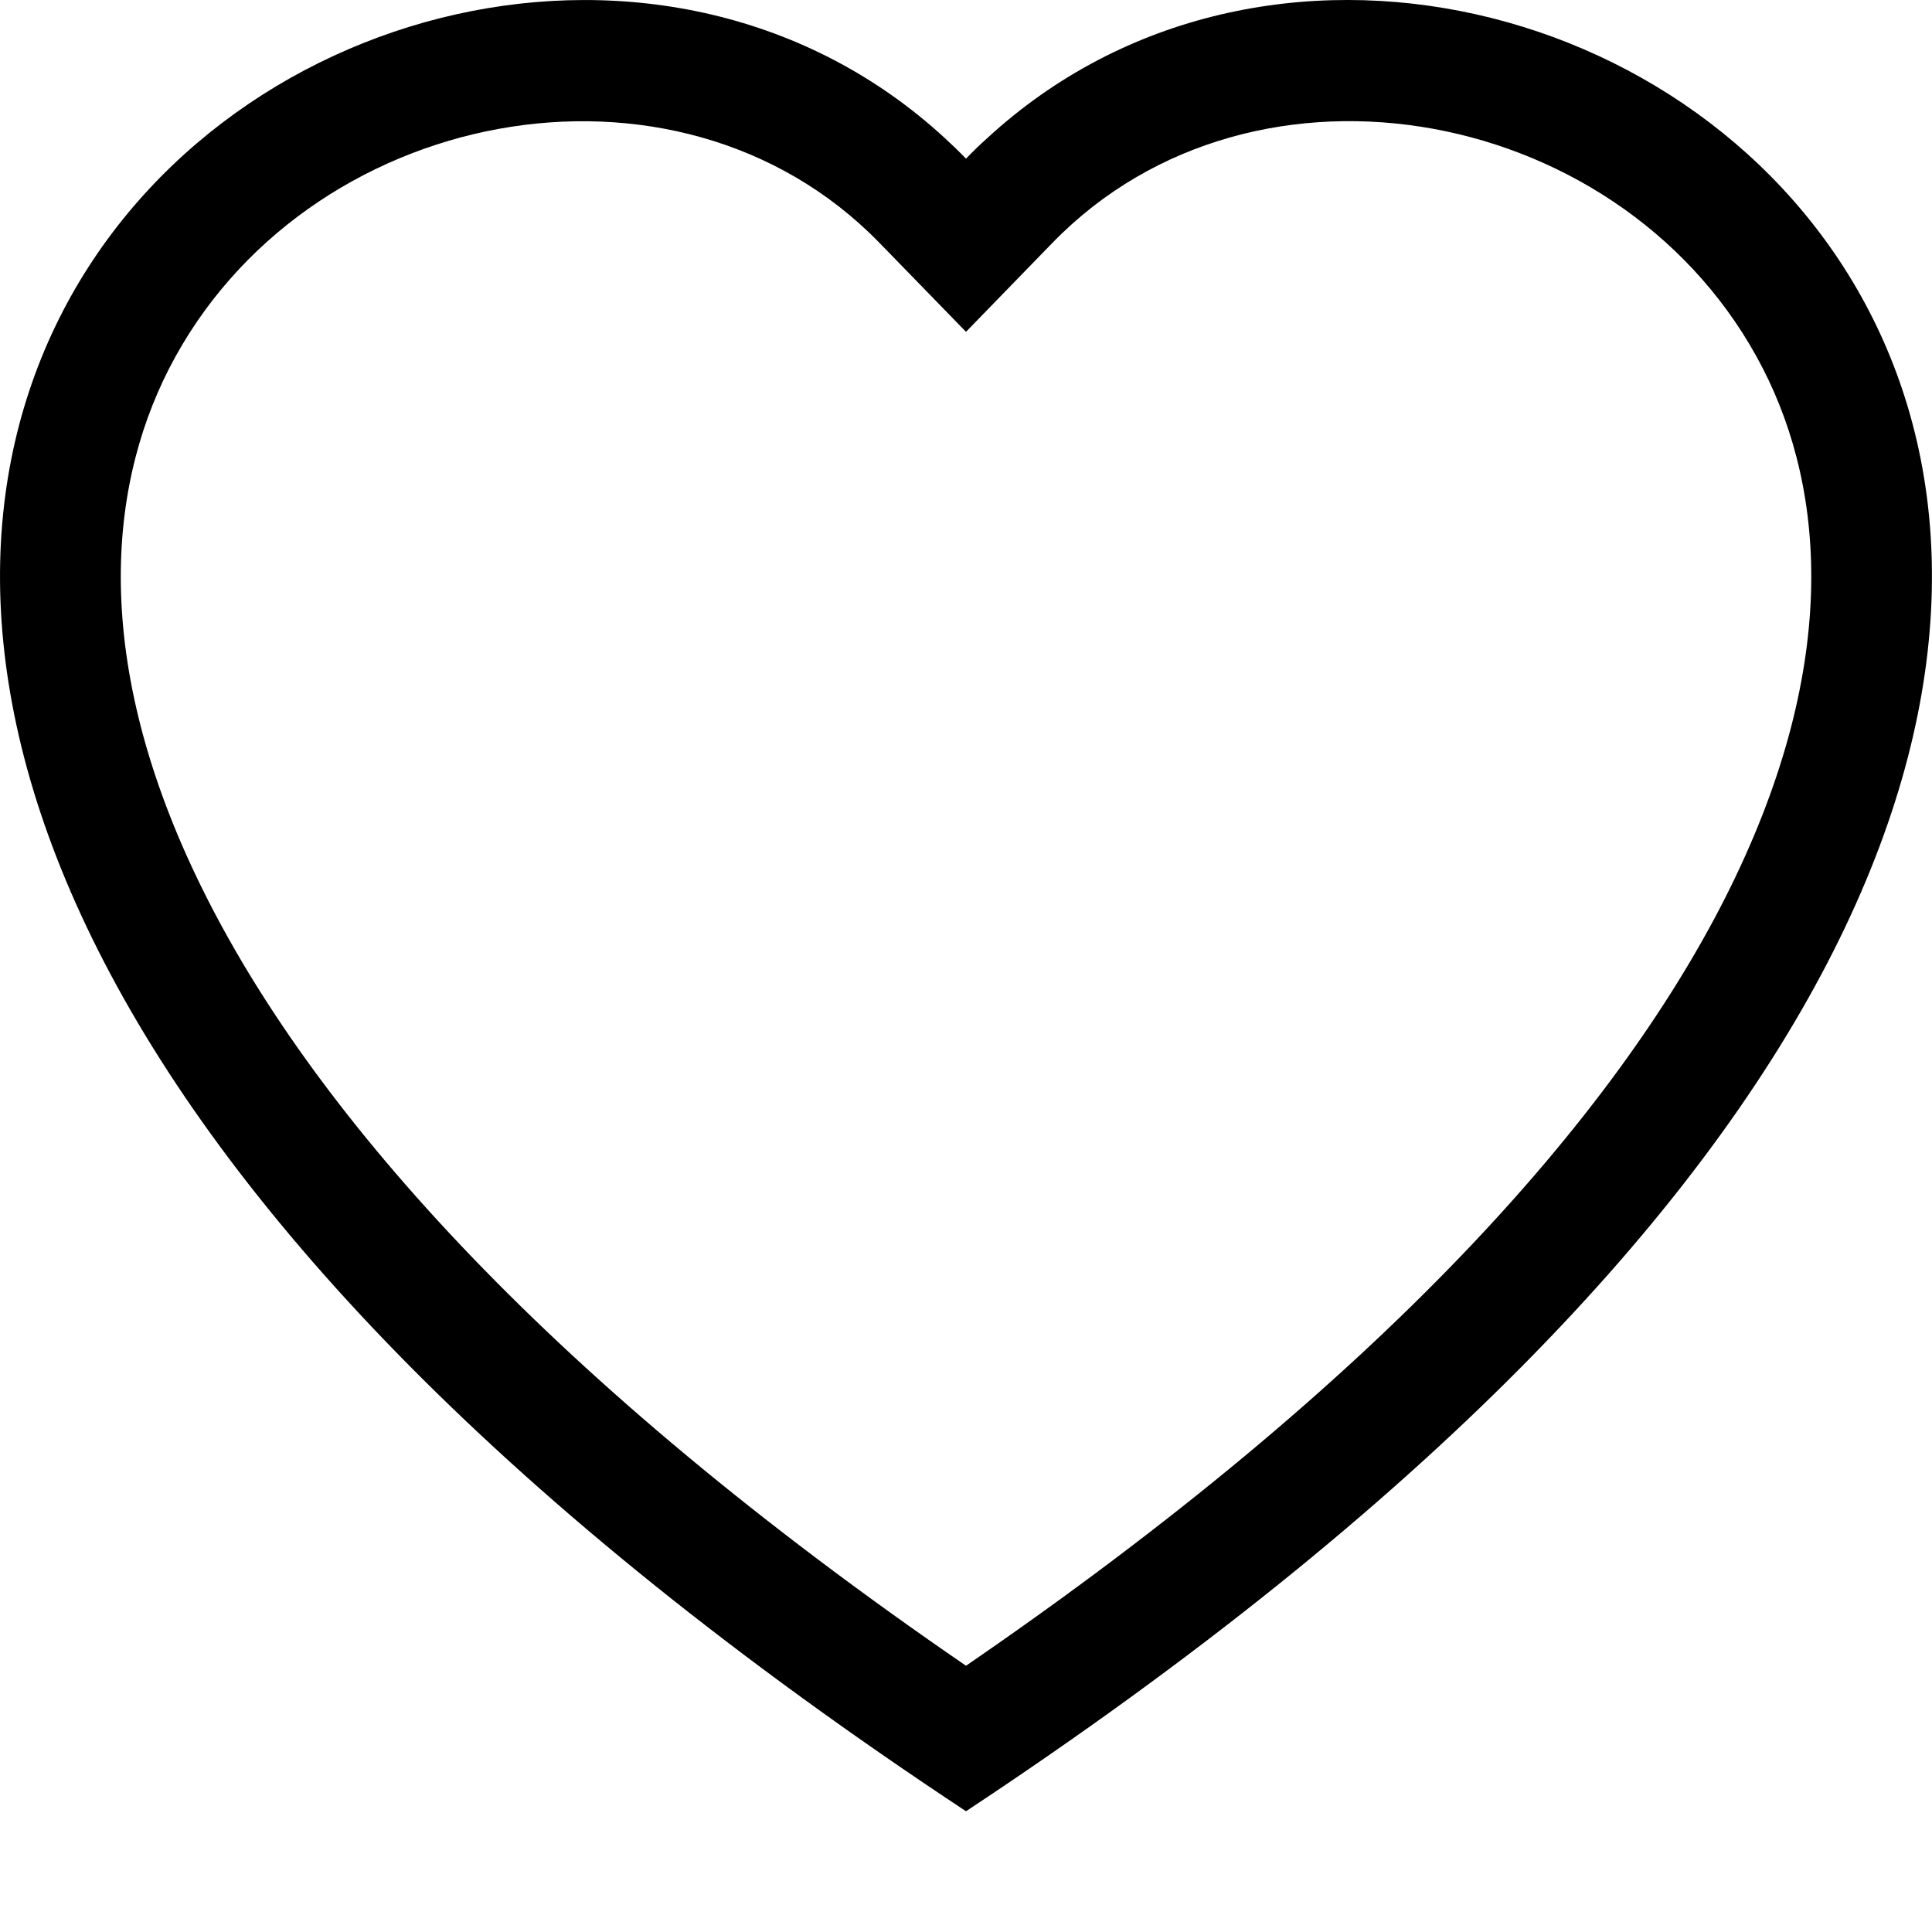
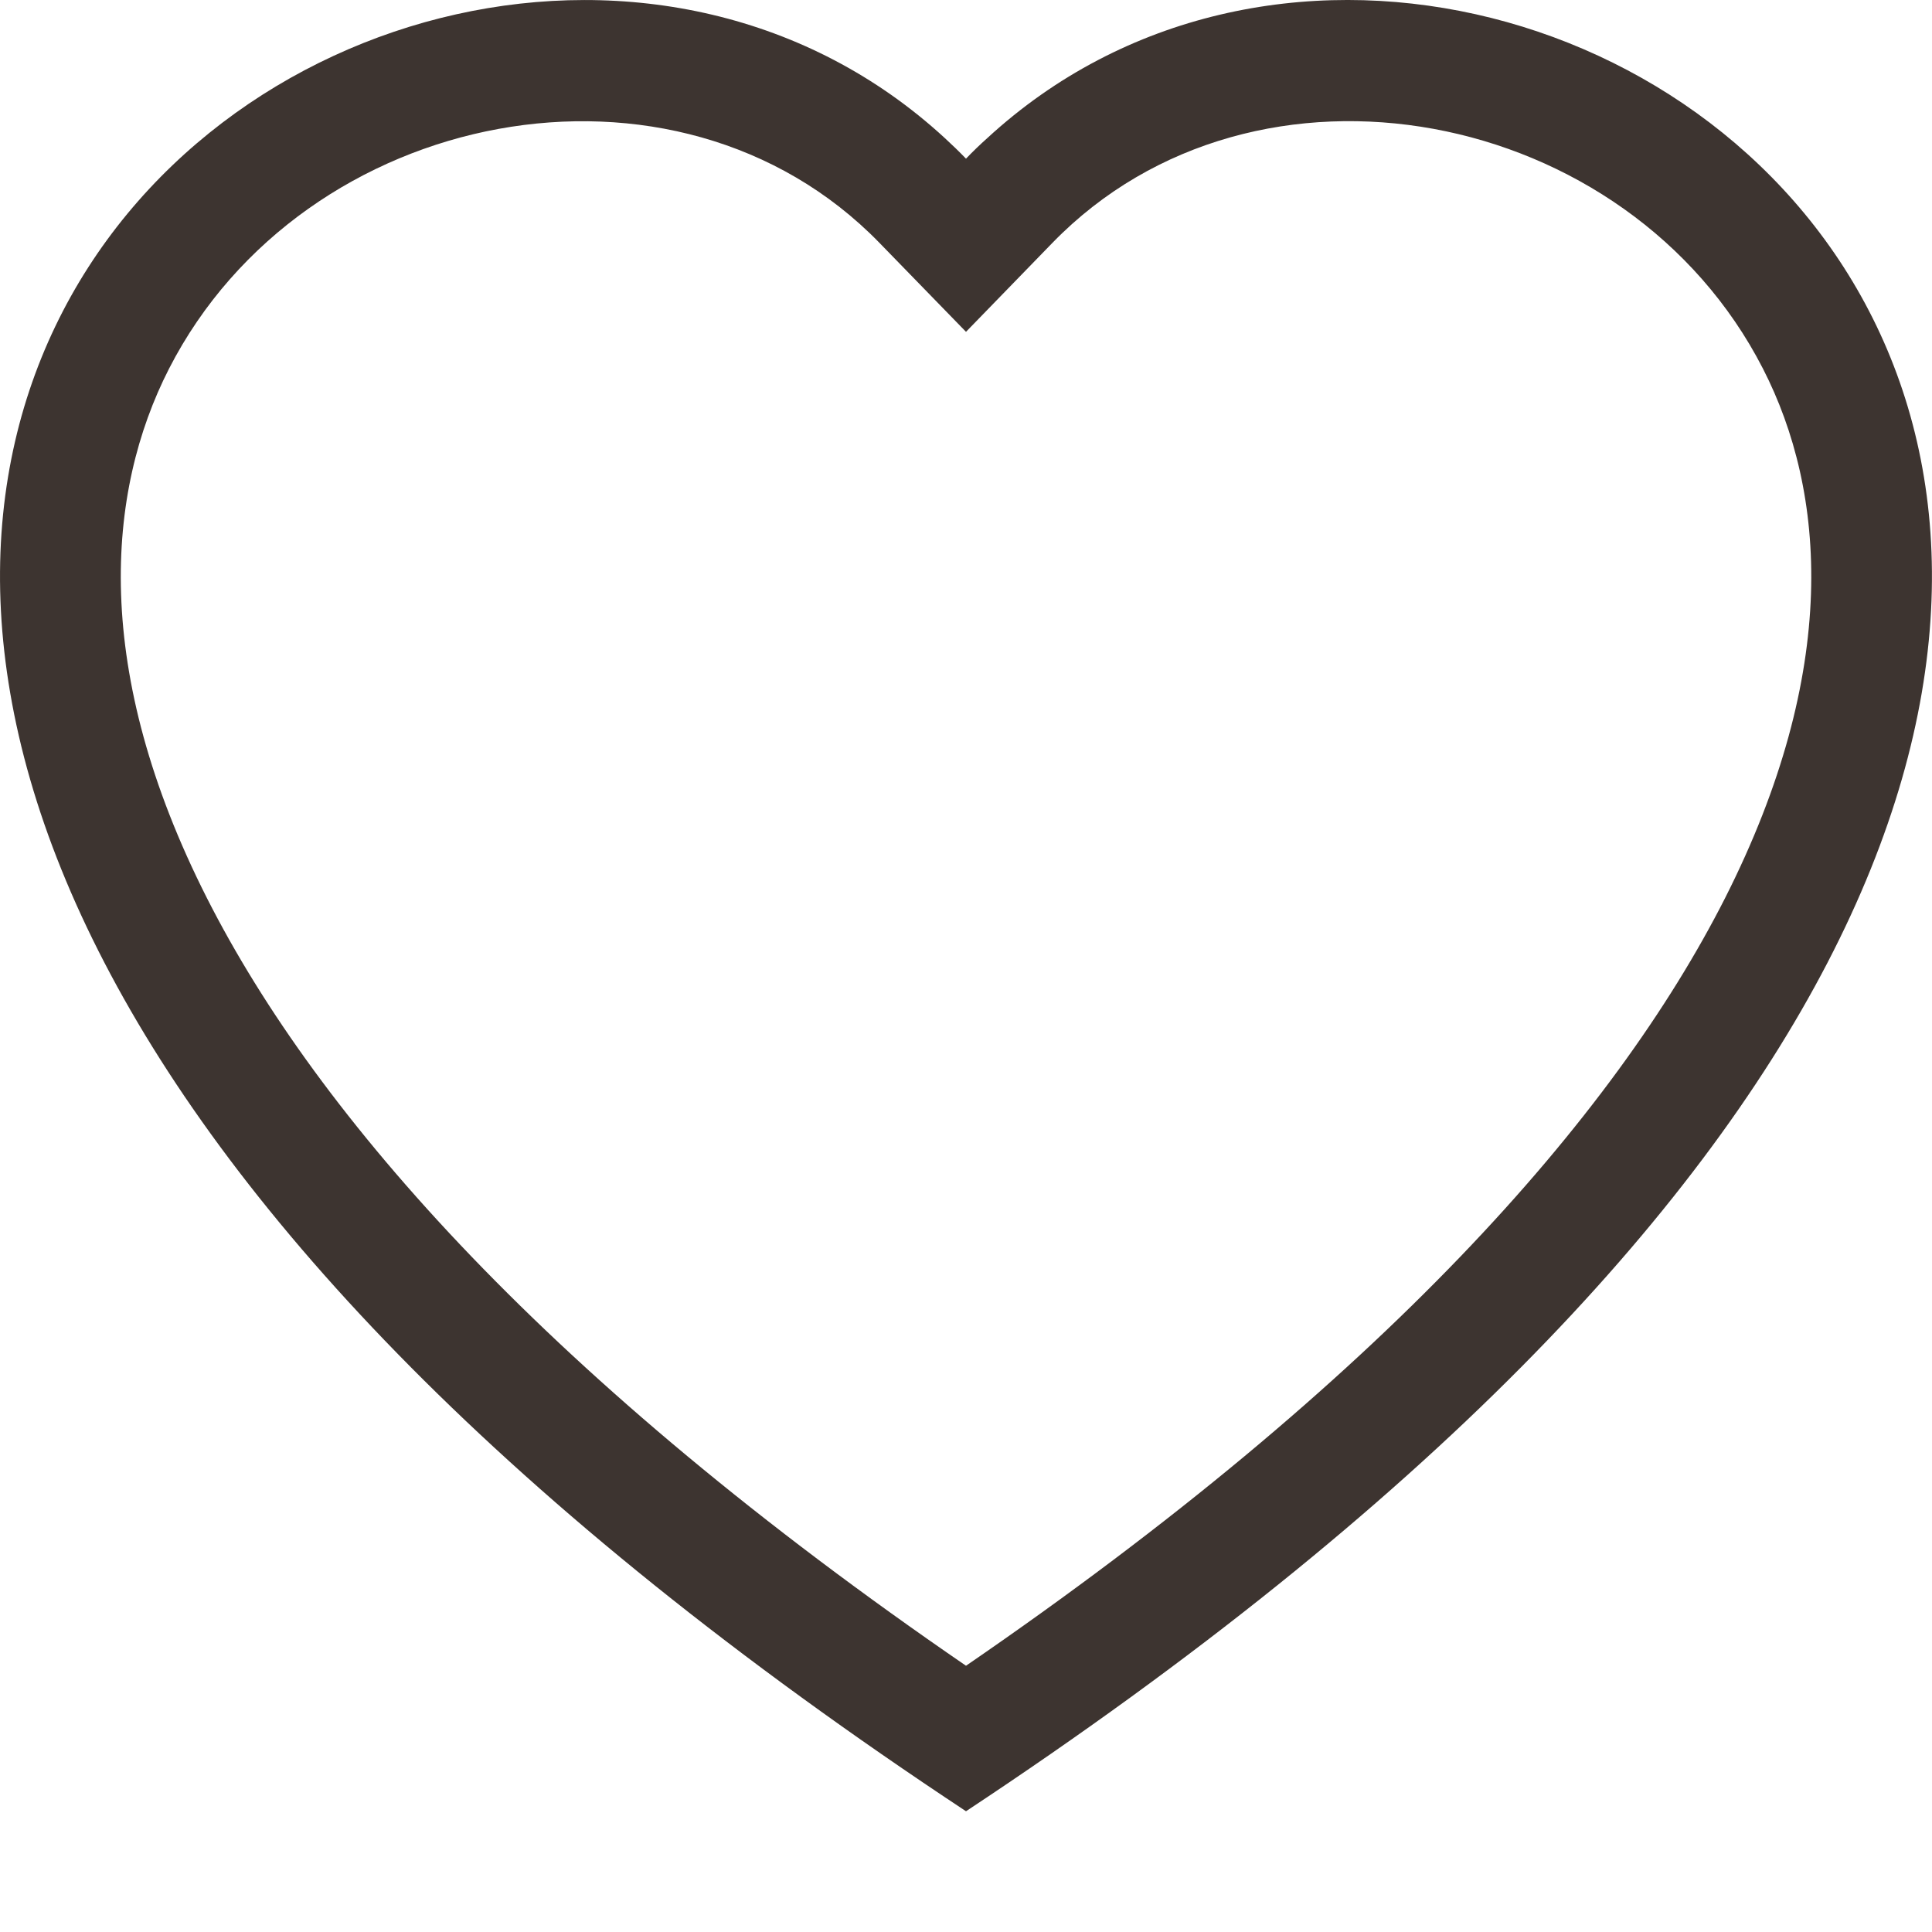
- <svg xmlns="http://www.w3.org/2000/svg" width="16" height="16" fill="currentColor" class="bi bi-heart" viewBox="0 0 16 16">
+ <svg xmlns="http://www.w3.org/2000/svg" width="16" height="16" fill="#3d3430" class="bi bi-heart" viewBox="0 0 16 16">
  <path d="m8 2.748-.717-.737C5.6.281 2.514.878 1.4 3.053c-.523 1.023-.641 2.5.314 4.385.92 1.815 2.834 3.989 6.286 6.357 3.452-2.368 5.365-4.542 6.286-6.357.955-1.886.838-3.362.314-4.385C13.486.878 10.4.28 8.717 2.01L8 2.748zM8 15C-7.333 4.868 3.279-3.04 7.824 1.143c.06.055.119.112.176.171a3.12 3.12 0 0 1 .176-.17C12.72-3.042 23.333 4.867 8 15z" />
</svg>
